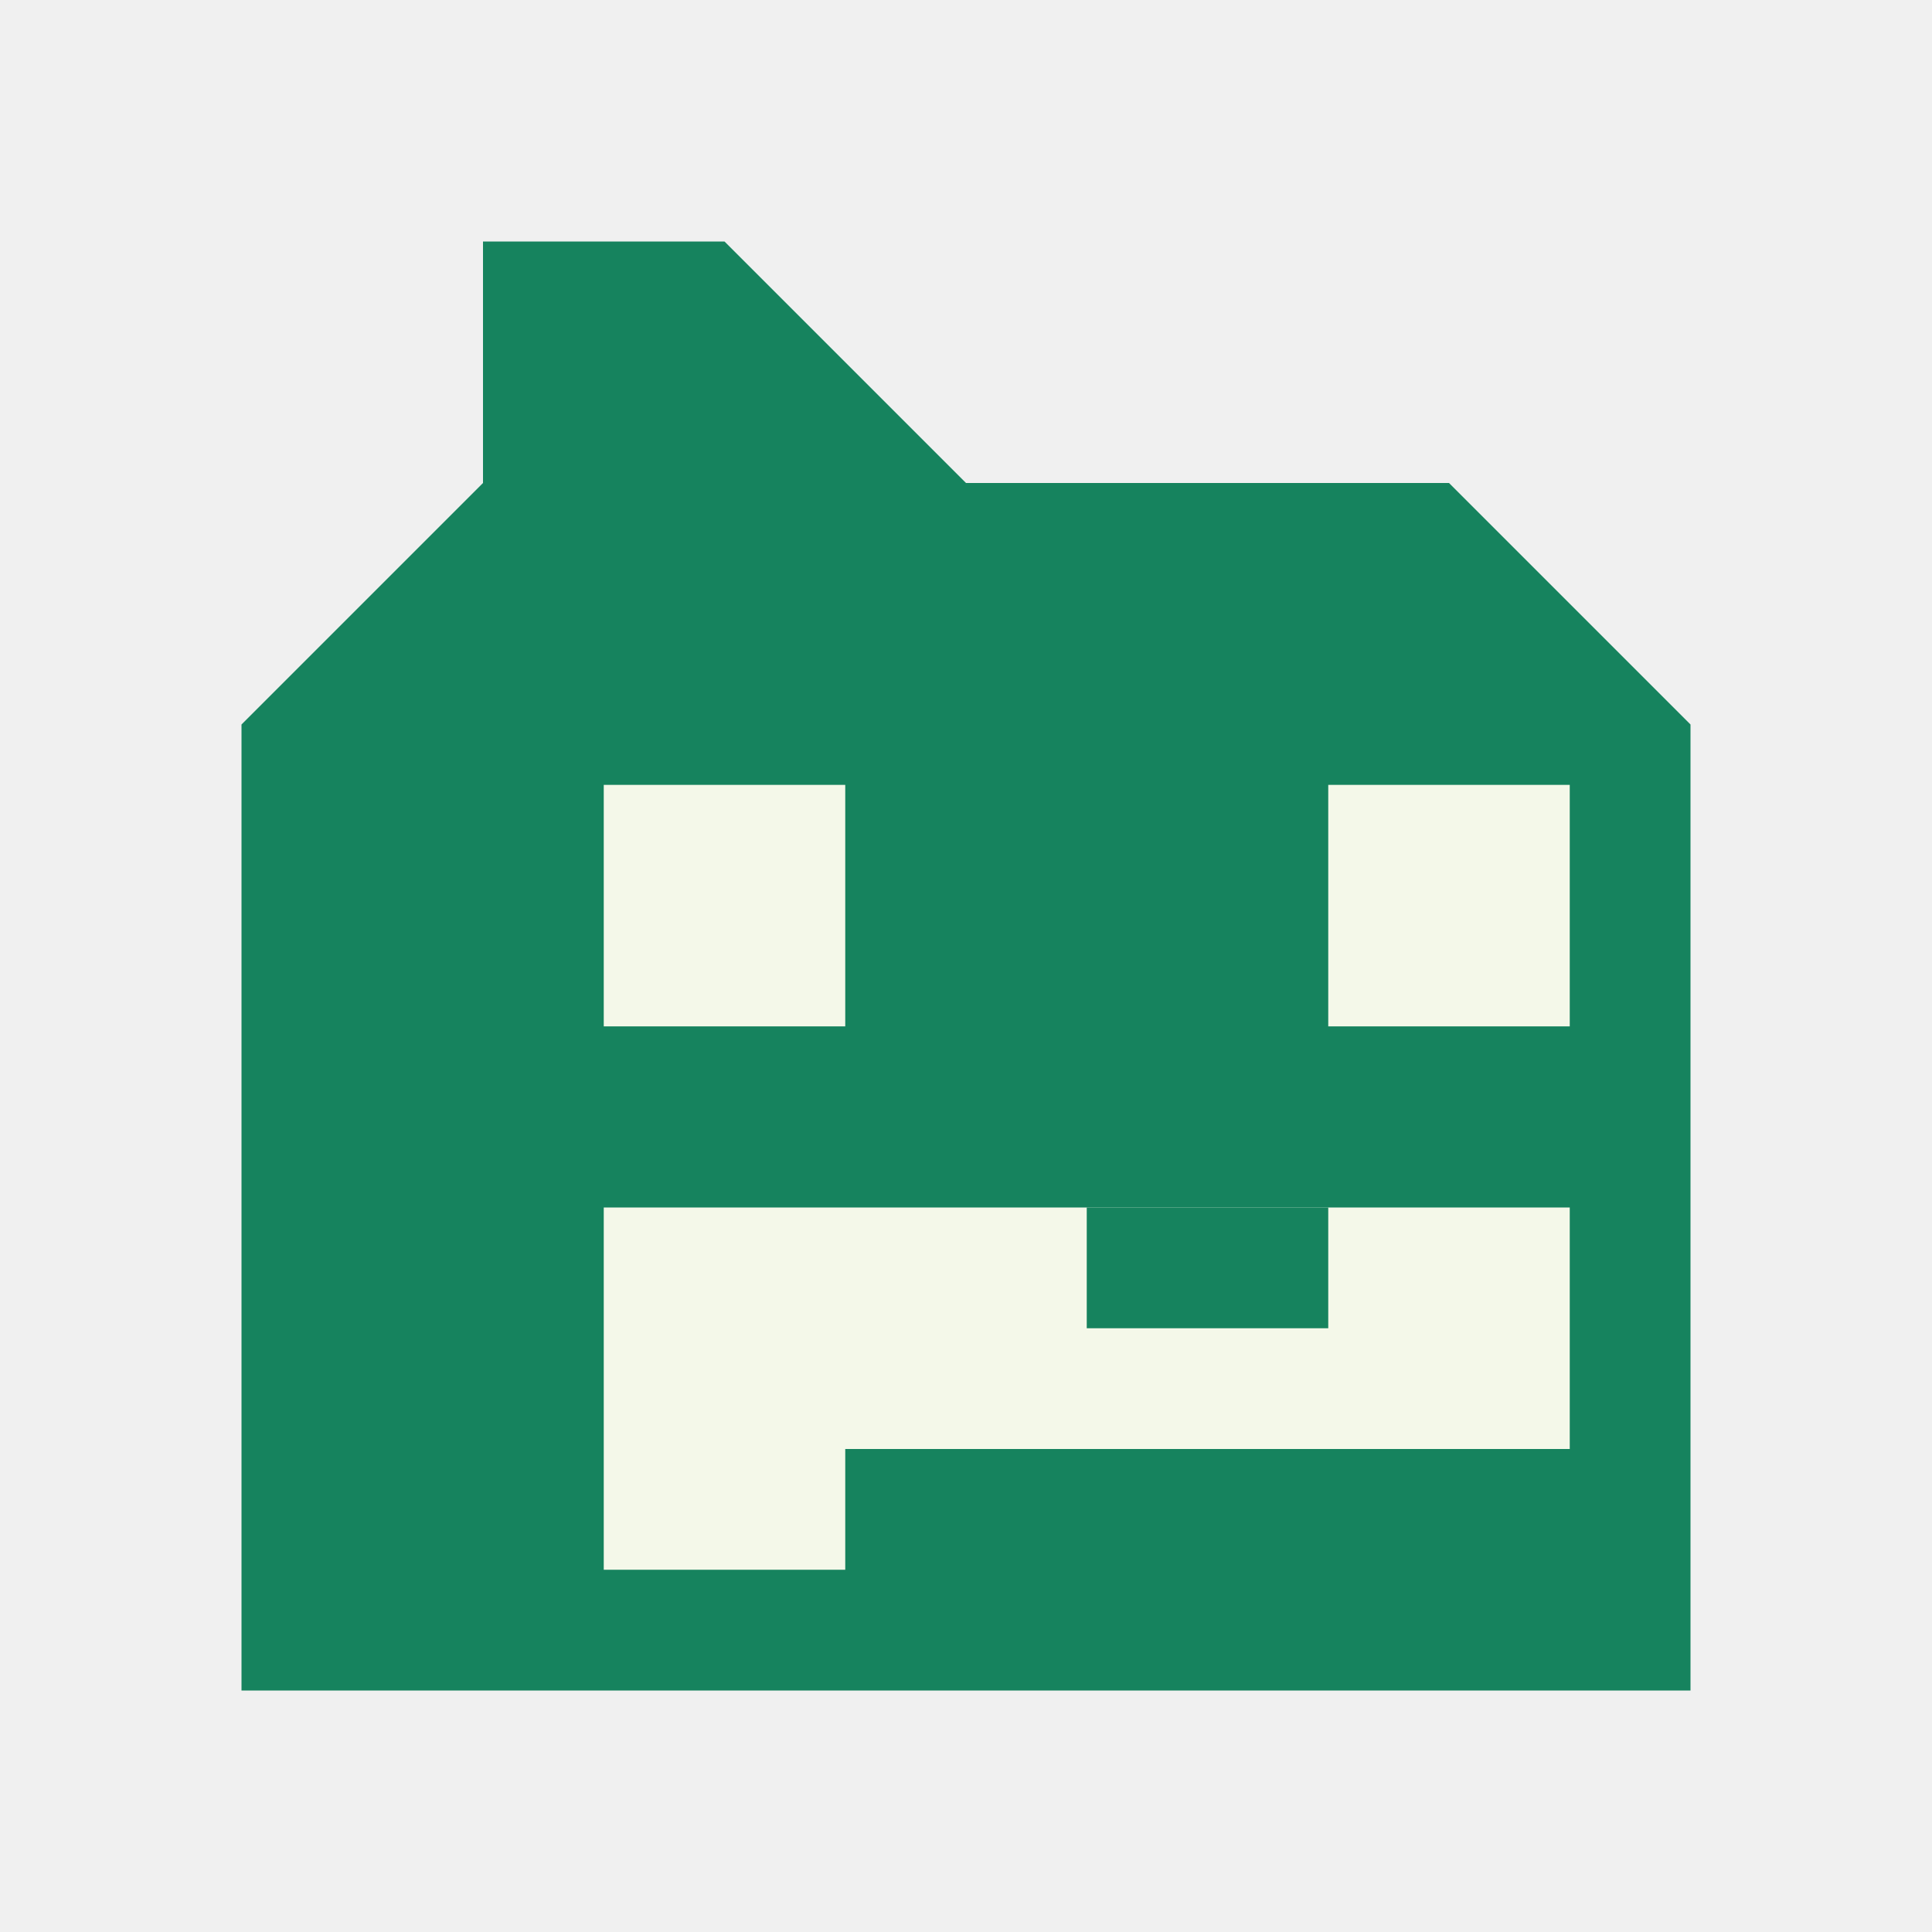
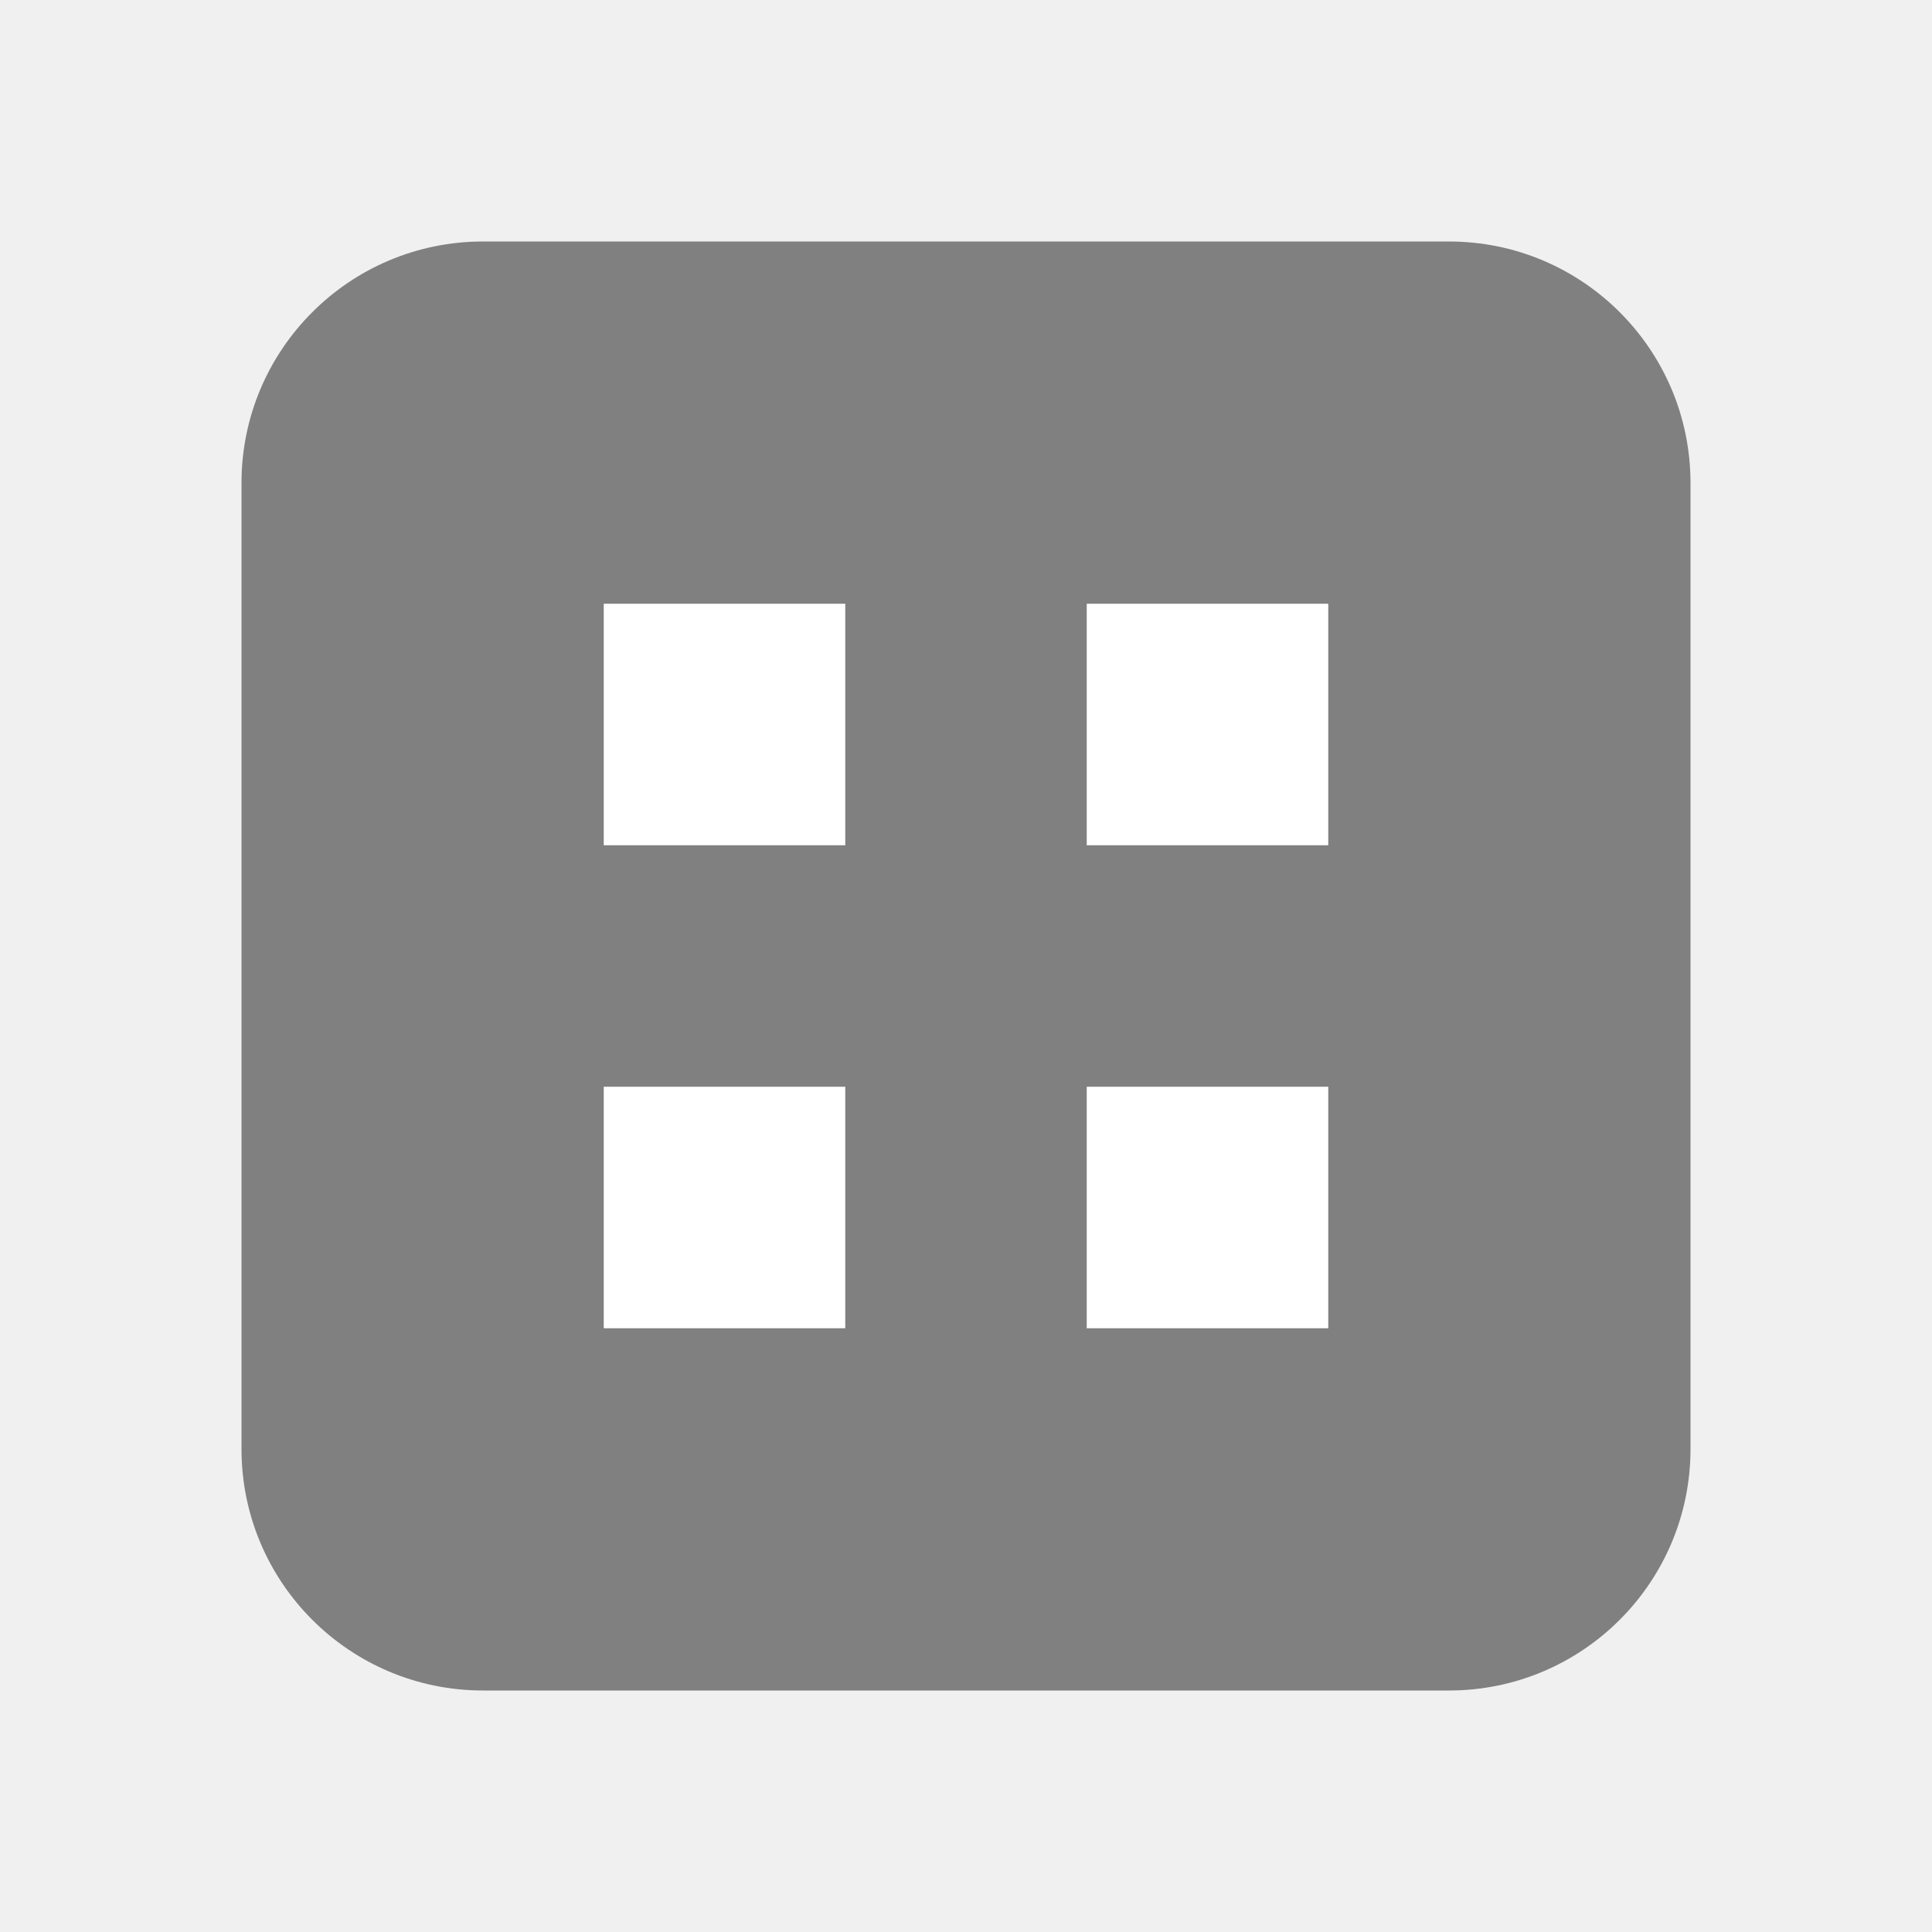
- <svg xmlns="http://www.w3.org/2000/svg" viewBox="0 0 32 32" fill="none">
-   <path fill="#16835E" d="M4 28V12l4-4V4h4l4 4h8l4 4v16H4Z" />
-   <path fill="#F4F8E9" d="M10 13h4v4h-4zm12 0h4v4h-4zM10 20h16v4H14v2h-4z" />
-   <path fill="#16835E" d="M18 20h4v2h-4z" />
+ <svg xmlns="http://www.w3.org/2000/svg" viewBox="0 0 32 32">
+   <rect x="4" y="4" width="24" height="24" rx="4" fill="#808080" />
+   <path fill="#ffffff" d="M10 10h4v4h-4zm8 0h4v4h-4zm-8 8h4v4h-4zm8 0h4v4h-4z" />
</svg>
